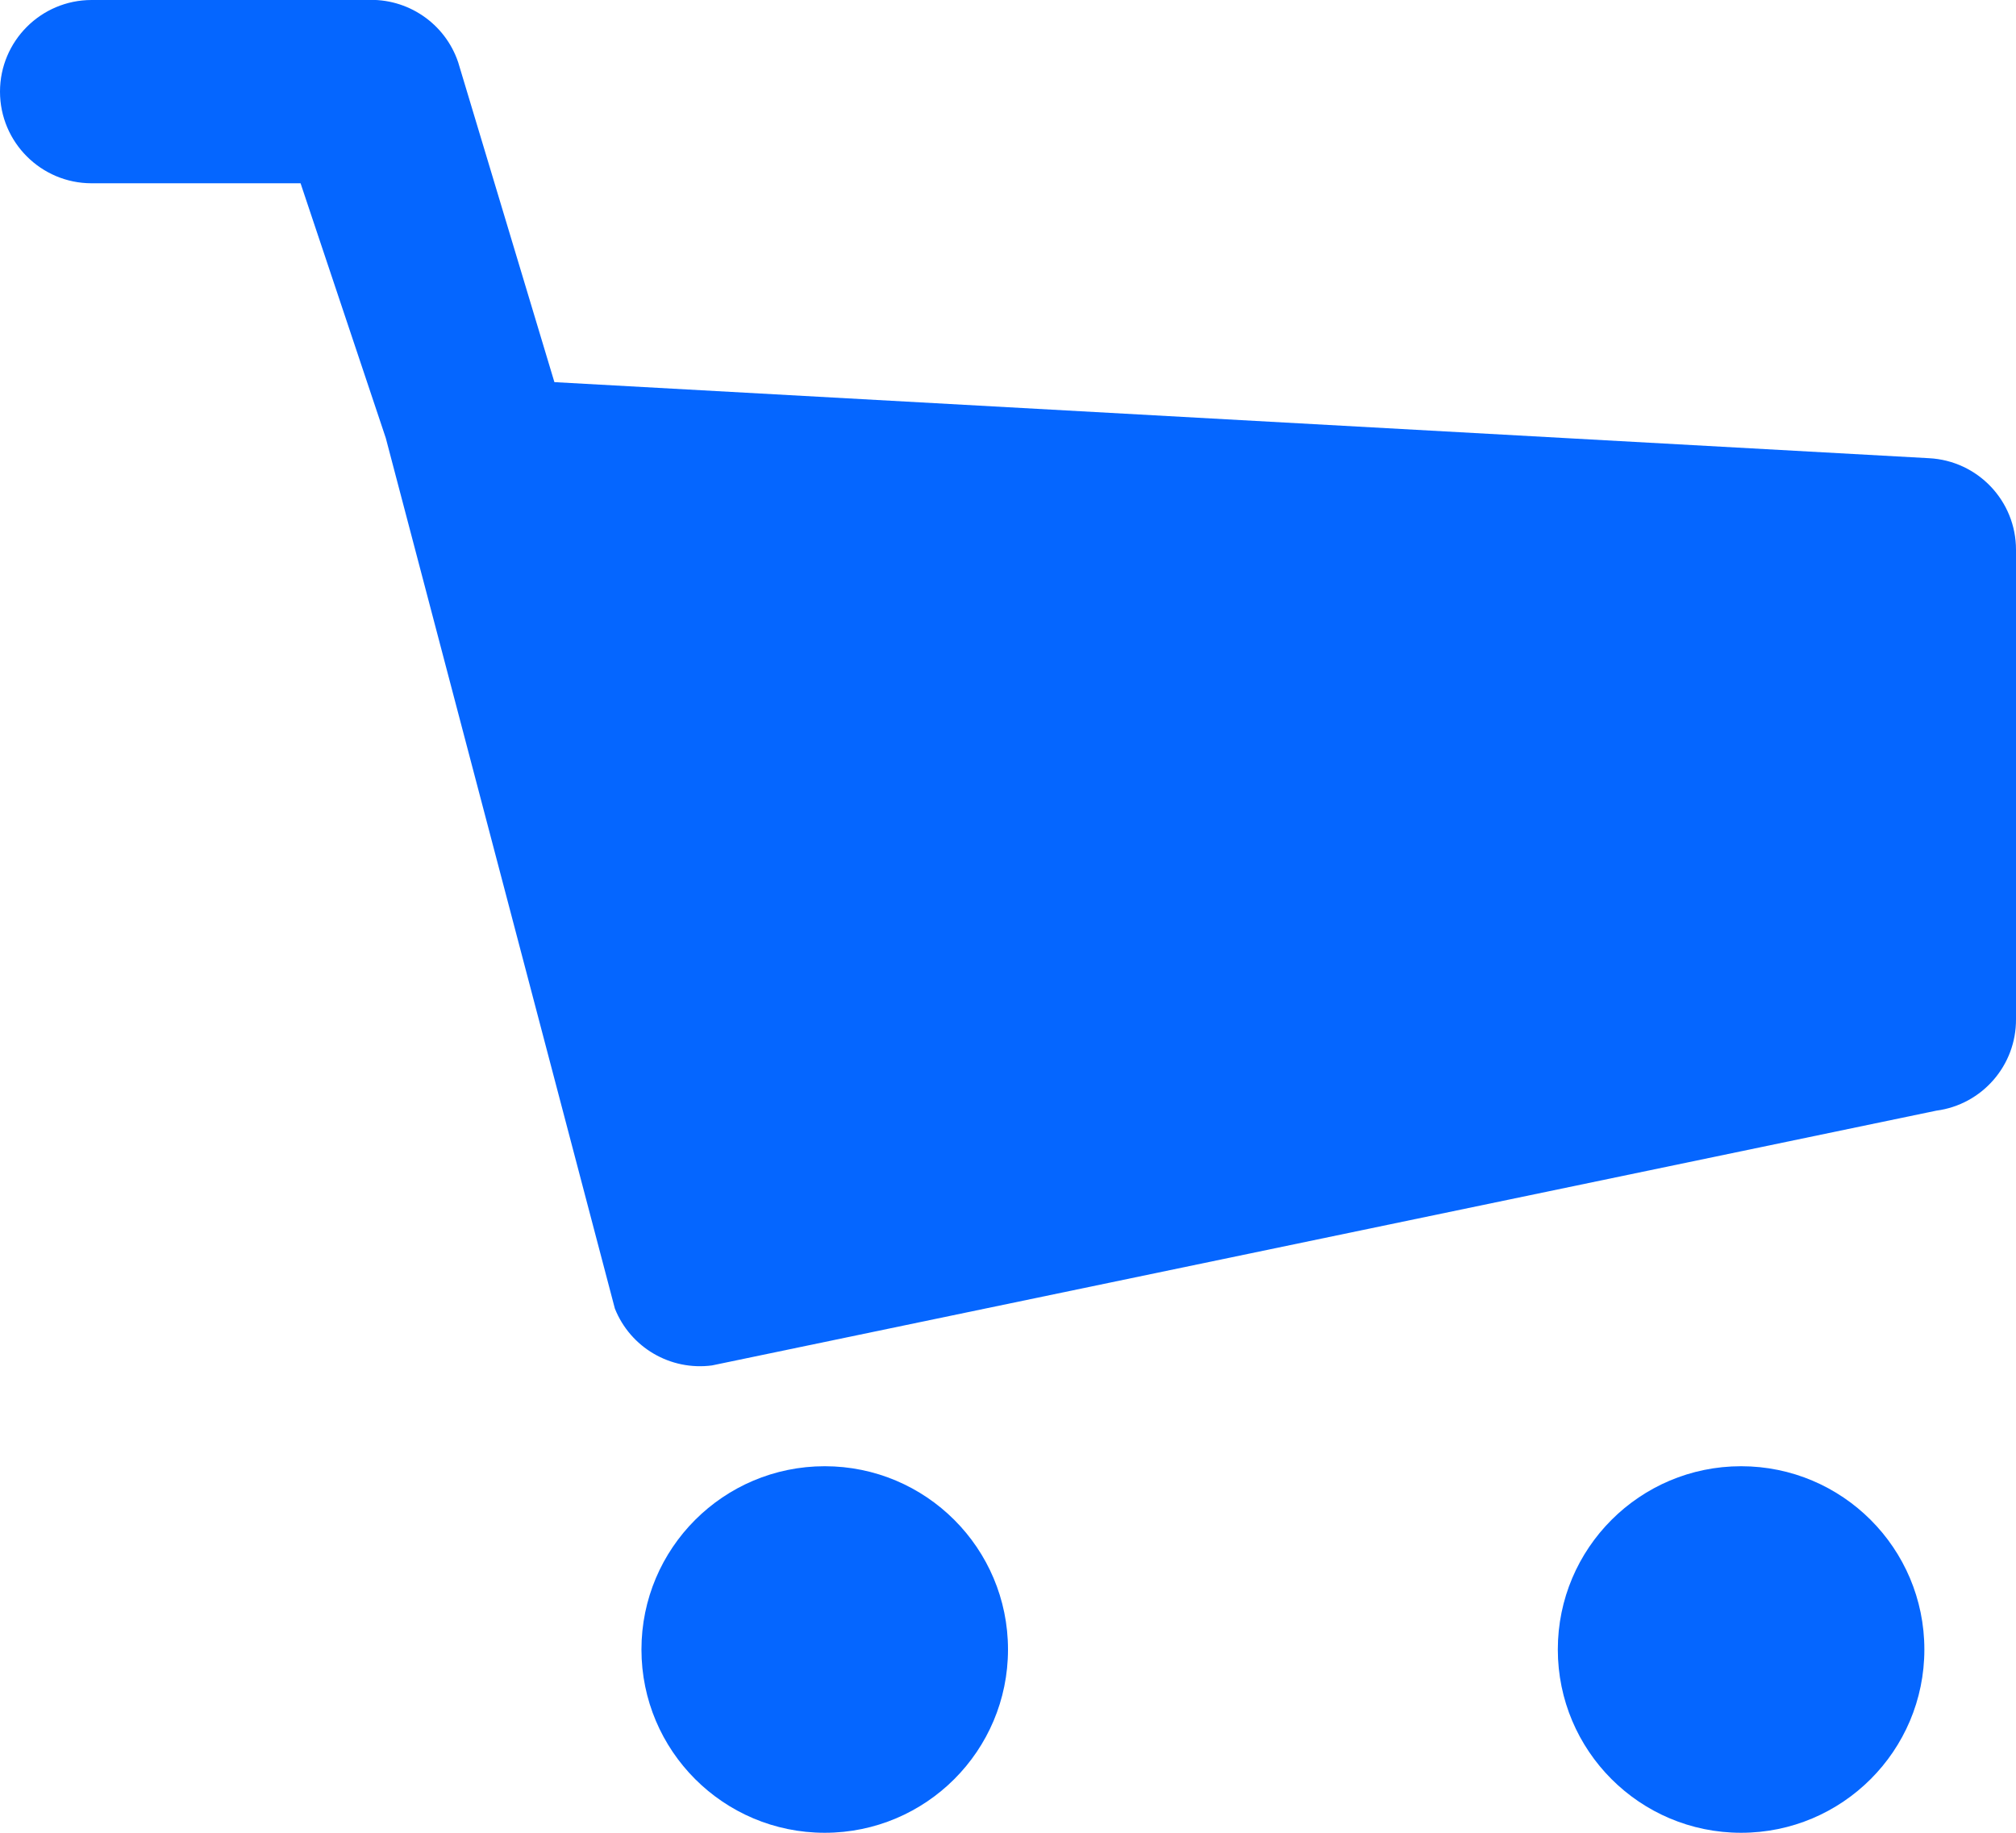
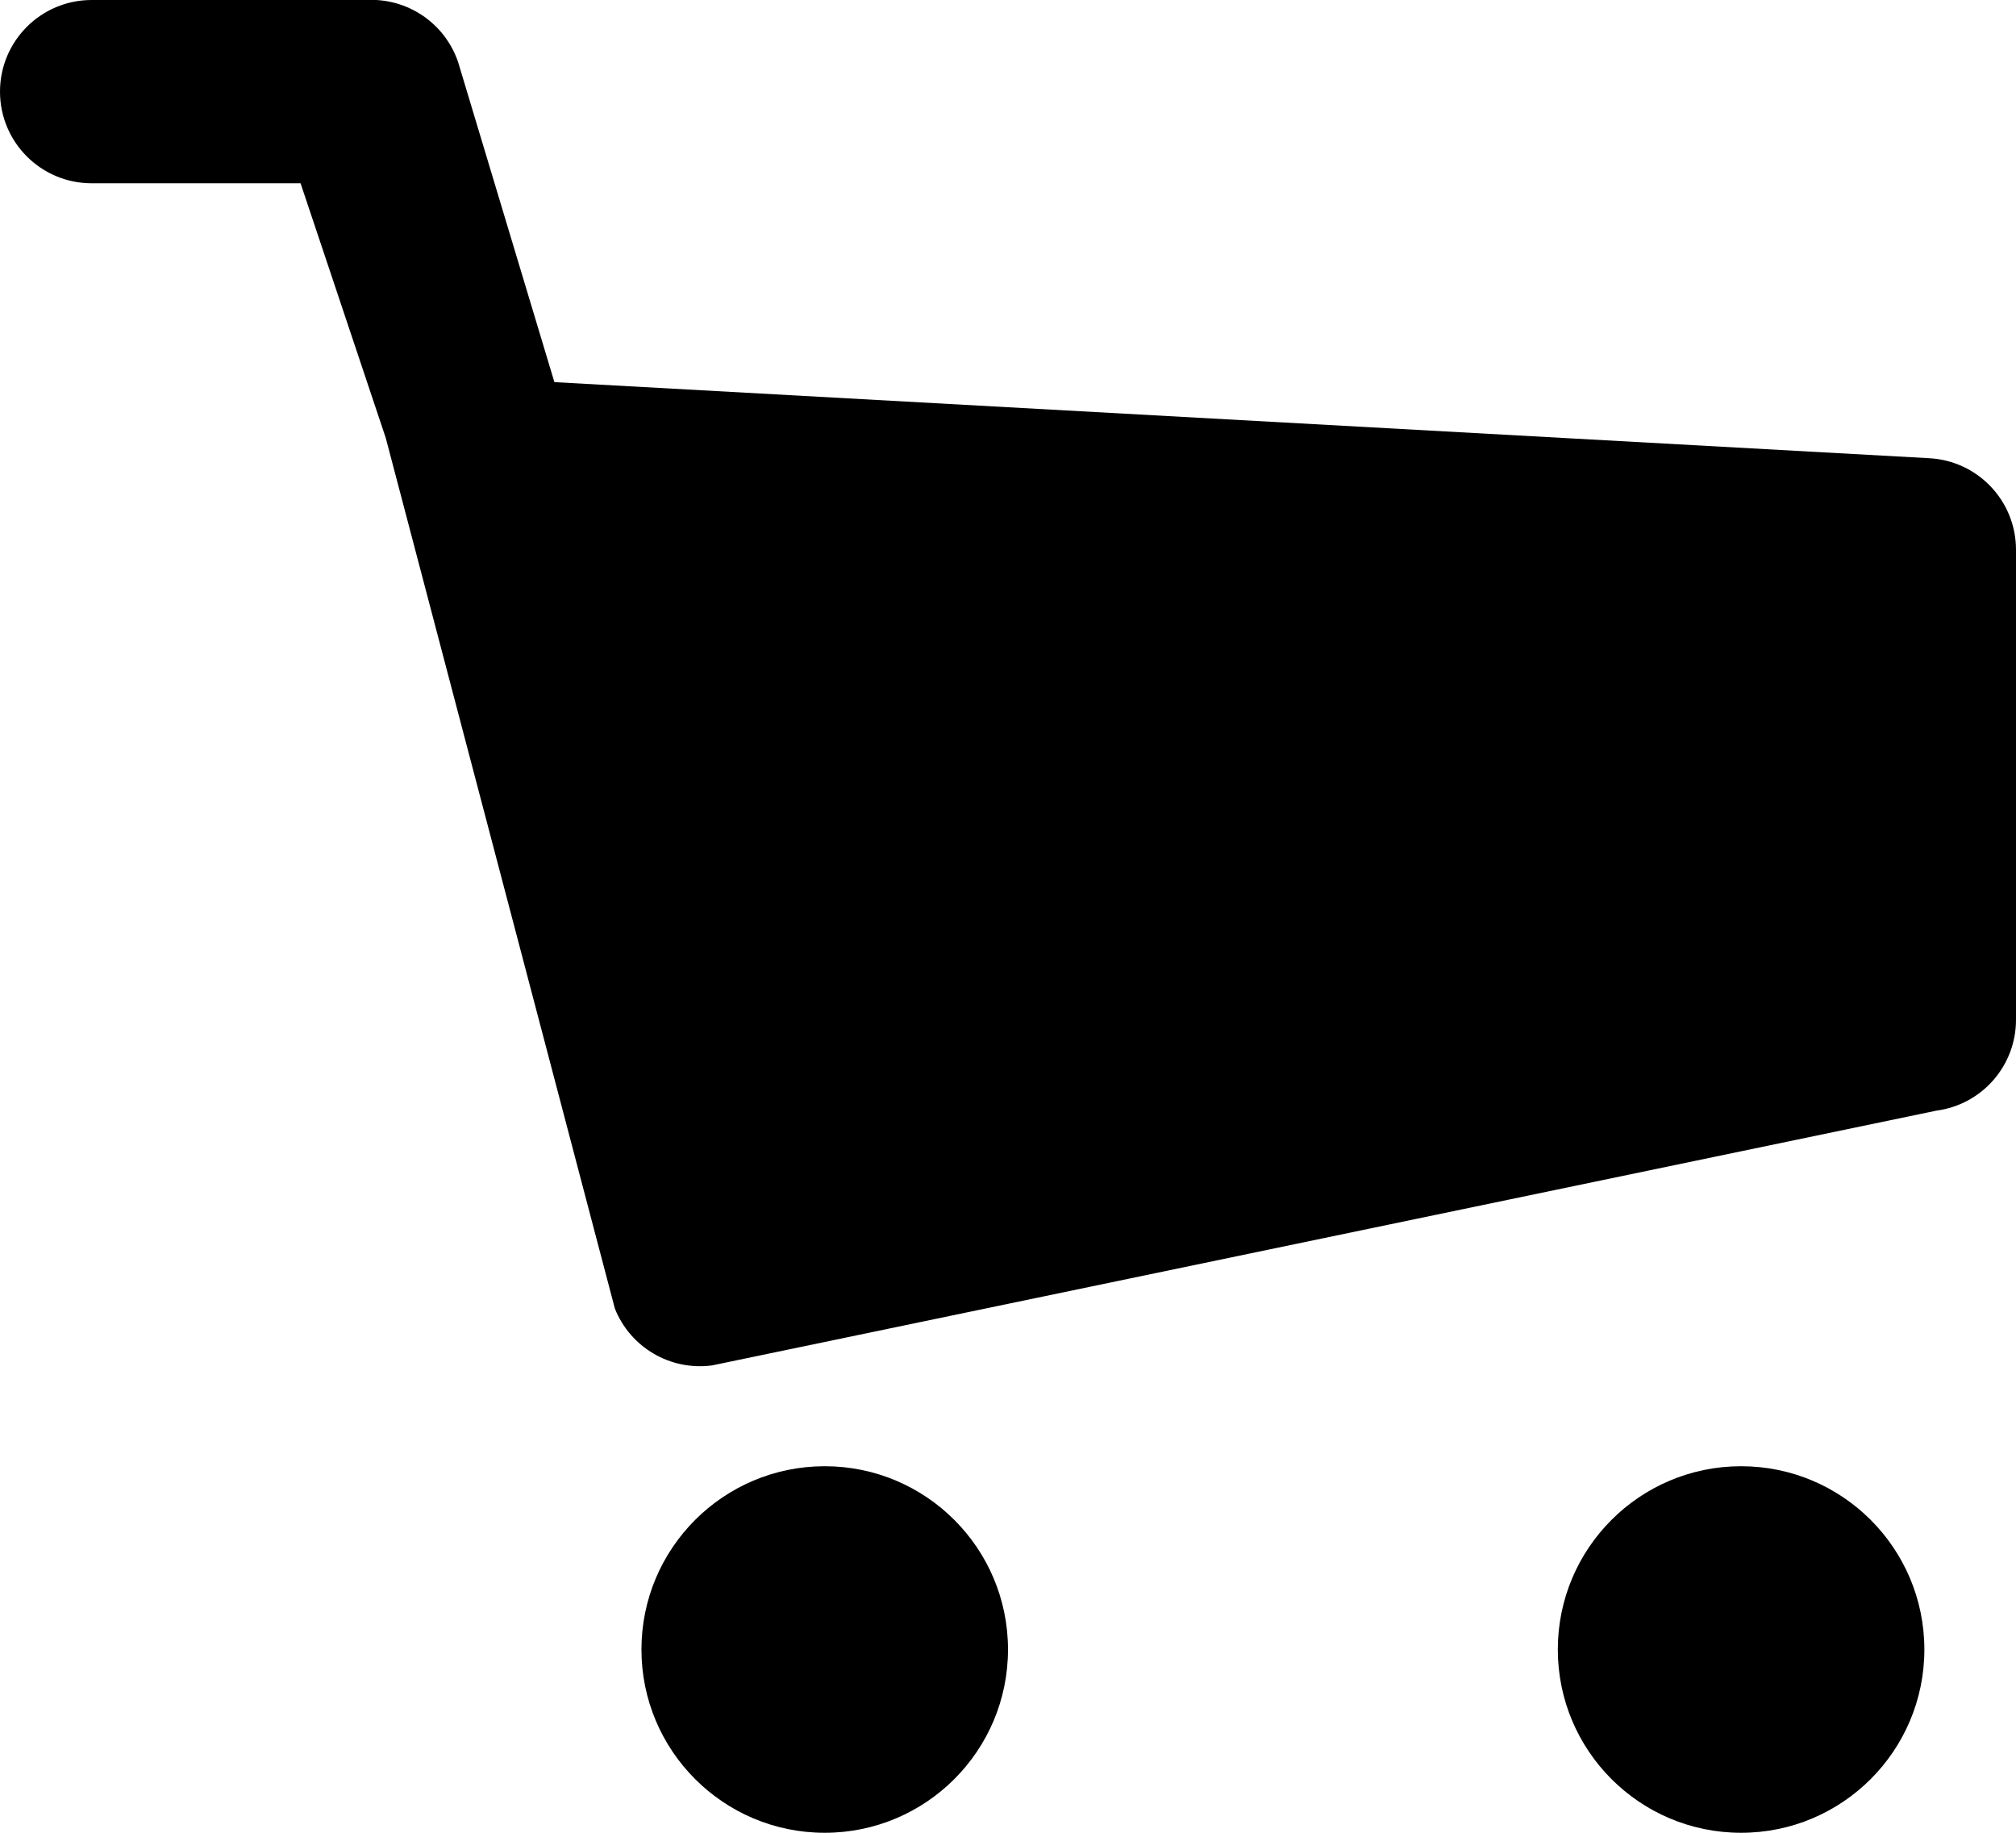
- <svg xmlns="http://www.w3.org/2000/svg" width="22px" height="20px" viewBox="0 0 22 20" version="1.1">
-   <g id="Page-1" stroke="none" stroke-width="1" fill="none" fill-rule="evenodd">
-     <g id="1440" transform="translate(-666, -747)">
-       <g id="cart" transform="translate(666, 745)">
-         <rect id="Rectangle" x="0" y="0" width="24" height="24" />
-         <circle id="Oval" fill="#0566ff" fill-rule="nonzero" cx="19" cy="20" r="2" />
-         <circle id="Oval" fill="#0566ff" fill-rule="nonzero" cx="9" cy="20" r="2" />
-         <path d="M21.05,7 L6.05,6.17 L5,2.68 C4.857,2.255 4.448,1.977 4,2 L1,2 C0.448,2 6.76353751e-17,2.448 0,3 C-6.76353751e-17,3.552 0.448,4 1,4 L3.28,4 L4.21,6.78 L6.71,16.28 C6.88,16.705 7.316,16.96 7.77,16.9 L21.13,14.12 C21.631,14.054 22.004,13.625 22,13.12 L22,8 C22.001,7.467 21.583,7.027 21.05,7 Z" id="Path" fill="#0566ff" fill-rule="nonzero" />
-       </g>
-     </g>
+ <svg xmlns="http://www.w3.org/2000/svg" width="22" height="20">
+   <g transform="translate(0 -2)" fill-rule="evenodd">
+     <circle fill-rule="nonzero" cx="19" cy="20" r="2" />
+     <circle fill-rule="nonzero" cx="9" cy="20" r="2" />
+     <path d="M21.05 7l-15-.83L5 2.68A1 1 0 0 0 4 2H1a1 1 0 1 0 0 2h2.28l.93 2.78 2.5 9.5a1 1 0 0 0 1.06.62l13.36-2.78a1 1 0 0 0 .87-1V8a1 1 0 0 0-.95-1z" fill-rule="nonzero" />
  </g>
</svg>
